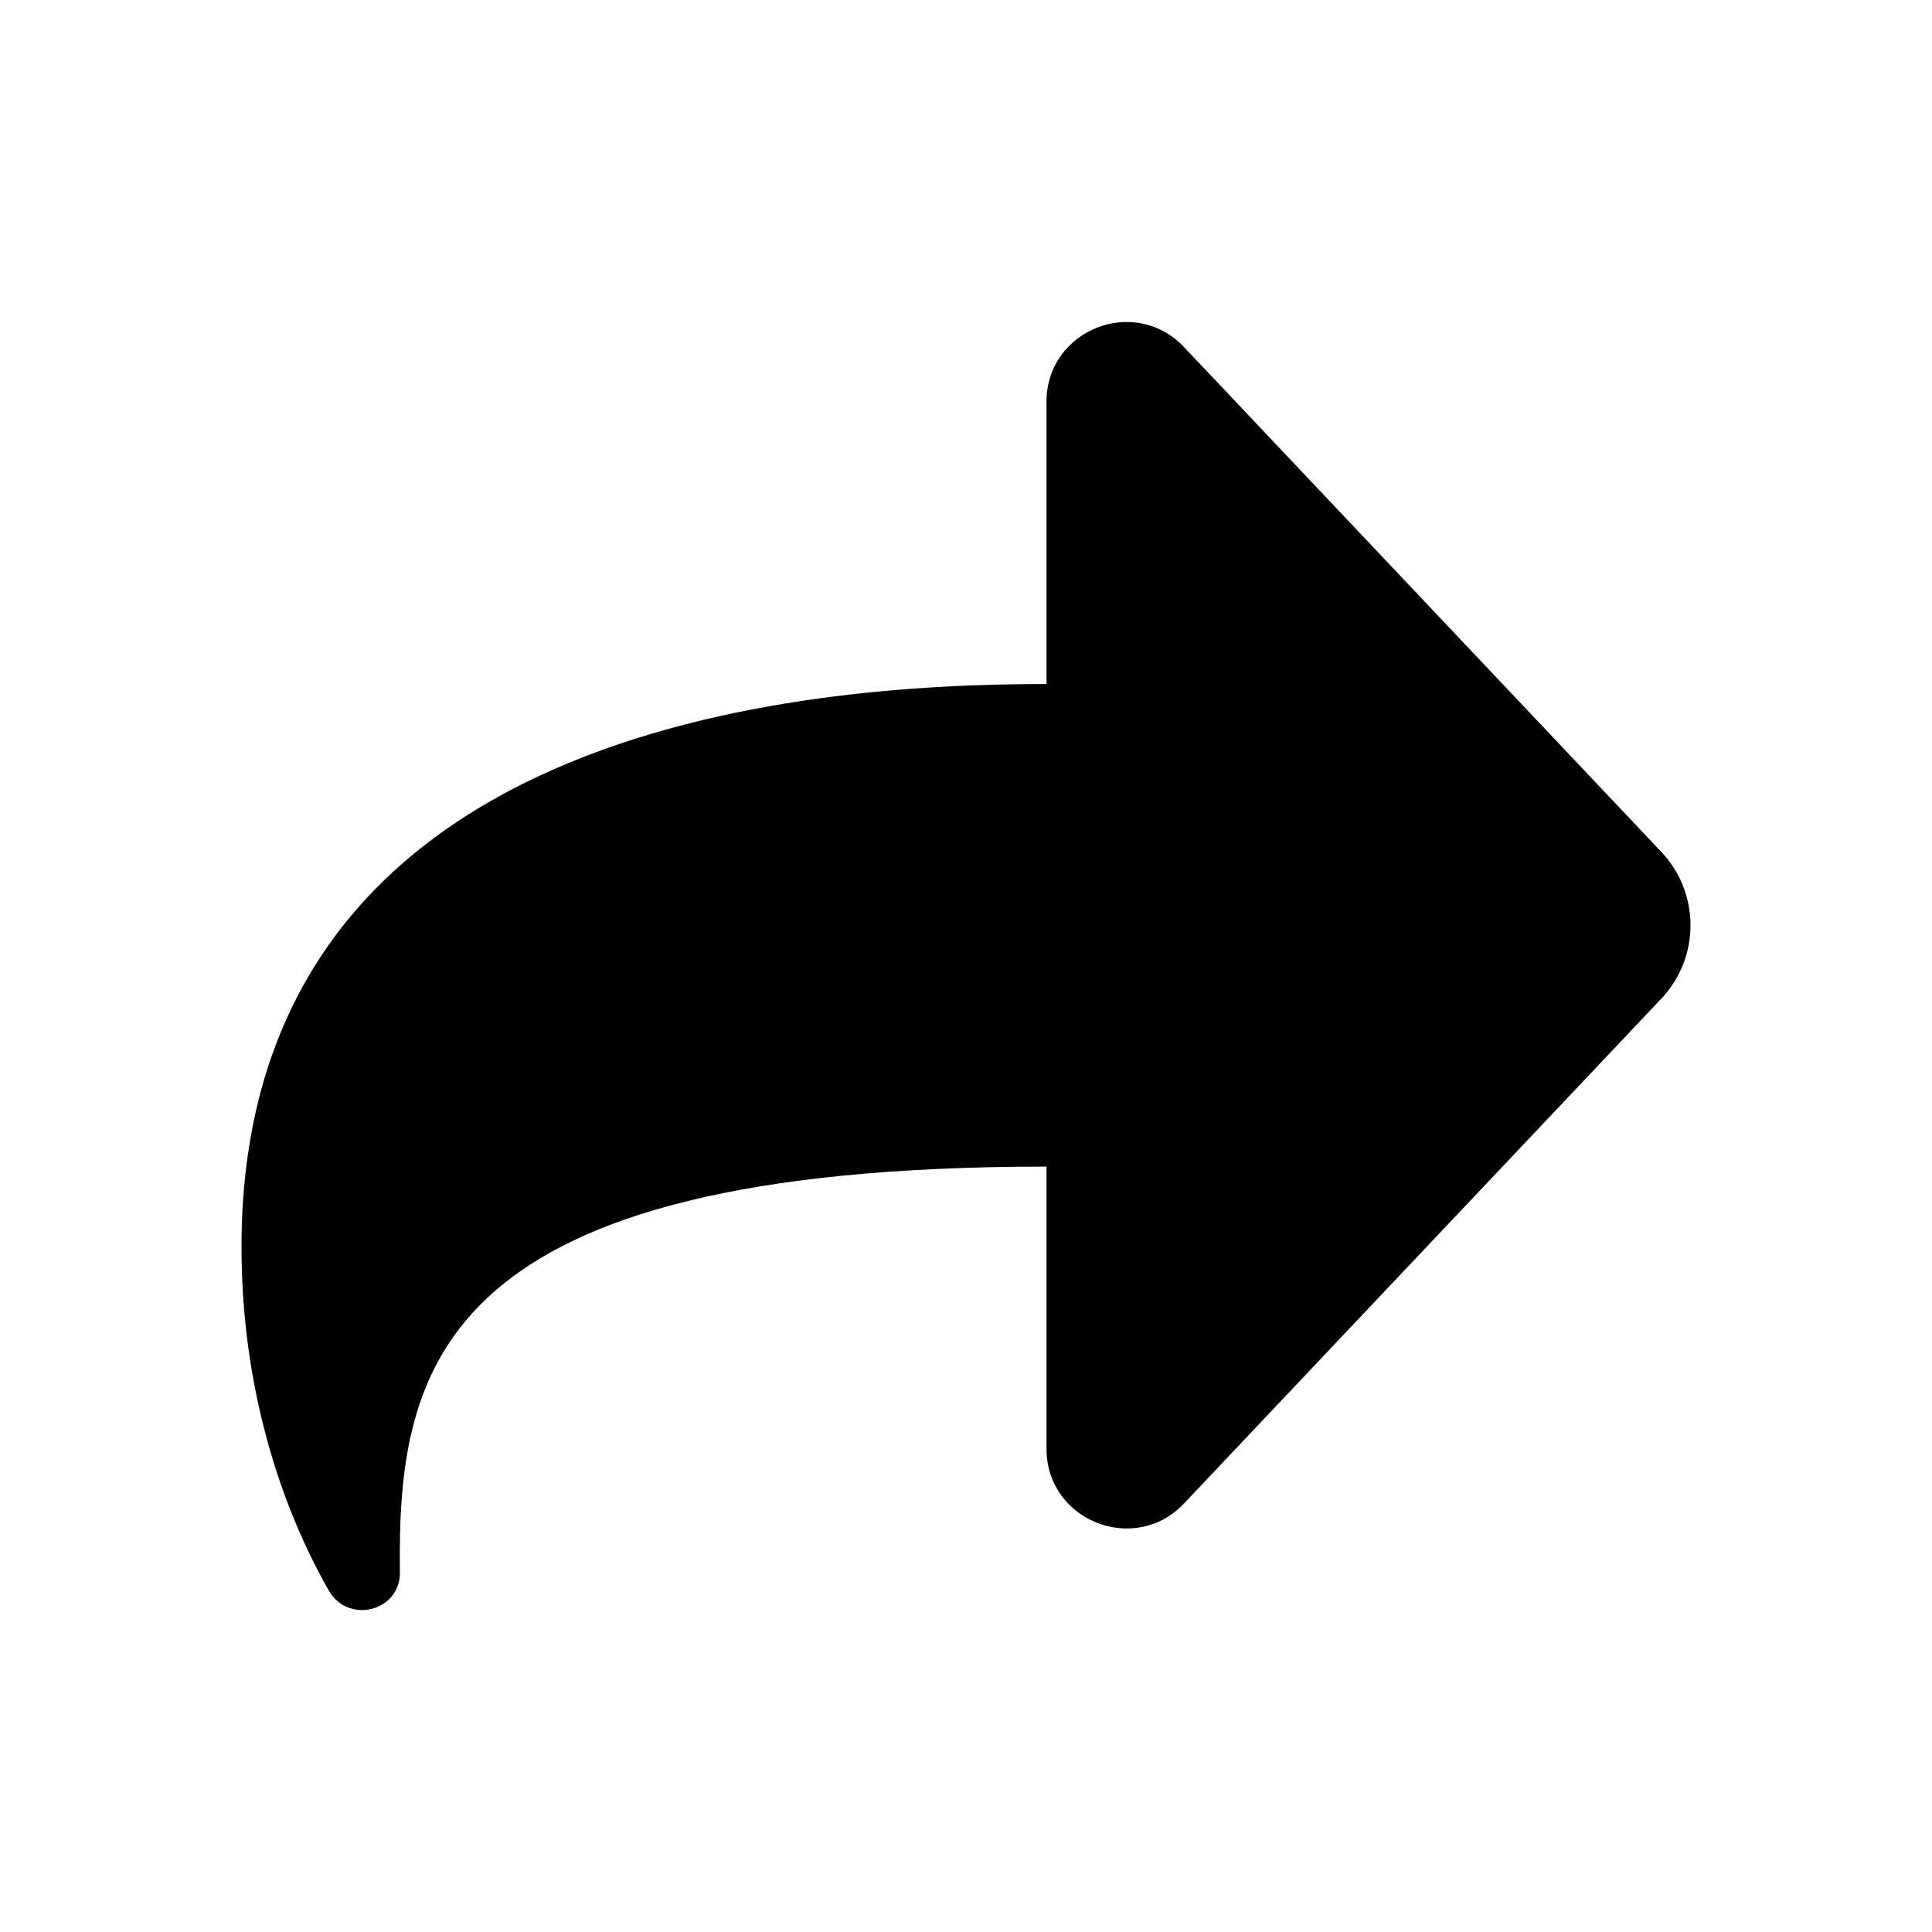
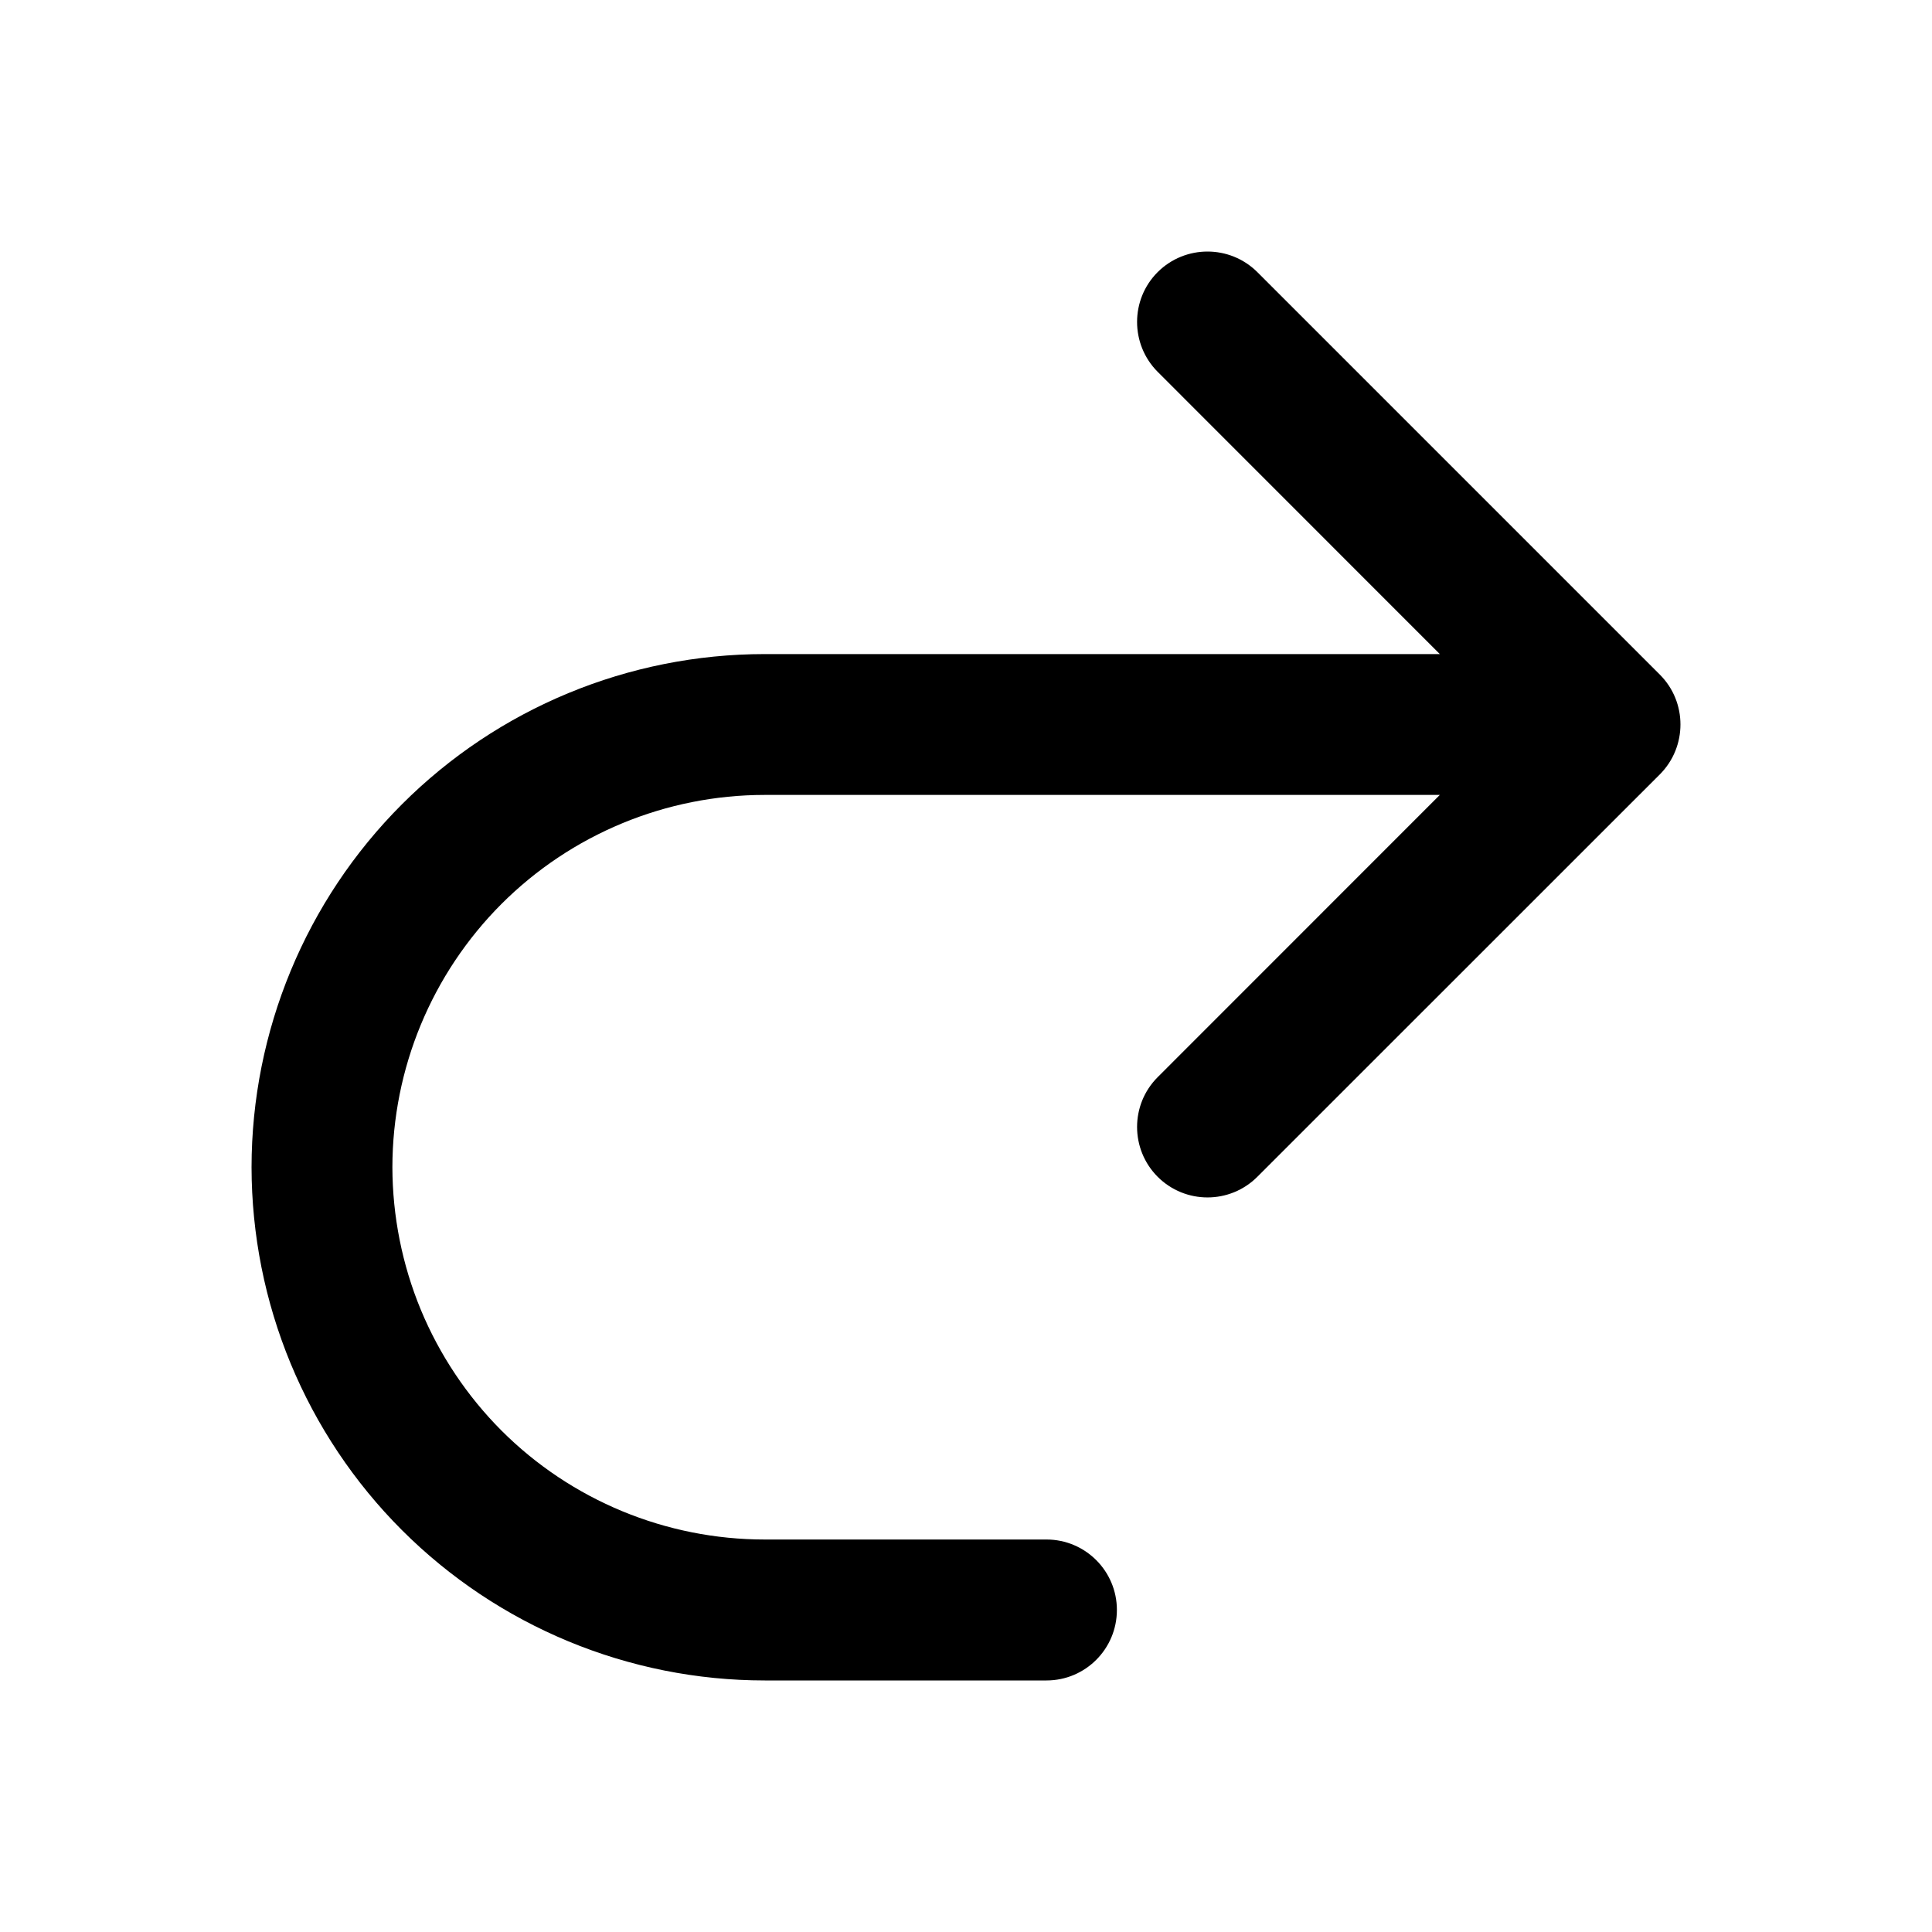
- <svg xmlns="http://www.w3.org/2000/svg" width="24" height="24" viewBox="0 0 24 24" fill="none">
-   <path d="M13 4.991C13 4.096 14.094 3.661 14.709 4.312L20.637 10.582C21.121 11.094 21.121 11.894 20.637 12.406L14.709 18.676C14.094 19.326 13 18.891 13 17.997V14.492C5.437 14.492 4.936 16.962 4.968 19.529C4.974 20.019 4.325 20.181 4.083 19.756C3.467 18.675 3 17.2 3 15.491C3 8.996 10 8.497 13 8.497V4.991Z" fill="currentColor" />
+ <svg xmlns="http://www.w3.org/2000/svg" width="20" height="20" viewBox="0 0 20 20" fill="none">
+   <path fill-rule="evenodd" clip-rule="evenodd" d="M11.984 2.817C12.269 2.533 12.731 2.533 13.016 2.817L17.183 6.984C17.467 7.268 17.467 7.731 17.183 8.016L13.016 12.182C12.731 12.467 12.269 12.467 11.984 12.182C11.7 11.897 11.7 11.435 11.984 11.151L14.905 8.229H7.917C6.895 8.229 5.914 8.635 5.191 9.358C4.469 10.081 4.063 11.061 4.062 12.083C4.063 12.589 4.163 13.091 4.356 13.558C4.55 14.025 4.834 14.451 5.191 14.809C5.914 15.532 6.895 15.937 7.917 15.937H10.833C11.236 15.937 11.562 16.264 11.562 16.666C11.562 17.069 11.236 17.396 10.833 17.396H7.917C6.508 17.396 5.156 16.835 4.16 15.839C3.667 15.346 3.276 14.76 3.009 14.116C2.742 13.471 2.605 12.781 2.604 12.083C2.605 10.675 3.164 9.323 4.16 8.327C5.156 7.33 6.508 6.771 7.917 6.771H14.905L11.984 3.849C11.7 3.564 11.7 3.101 11.984 2.817Z" fill="currentColor" />
</svg>
